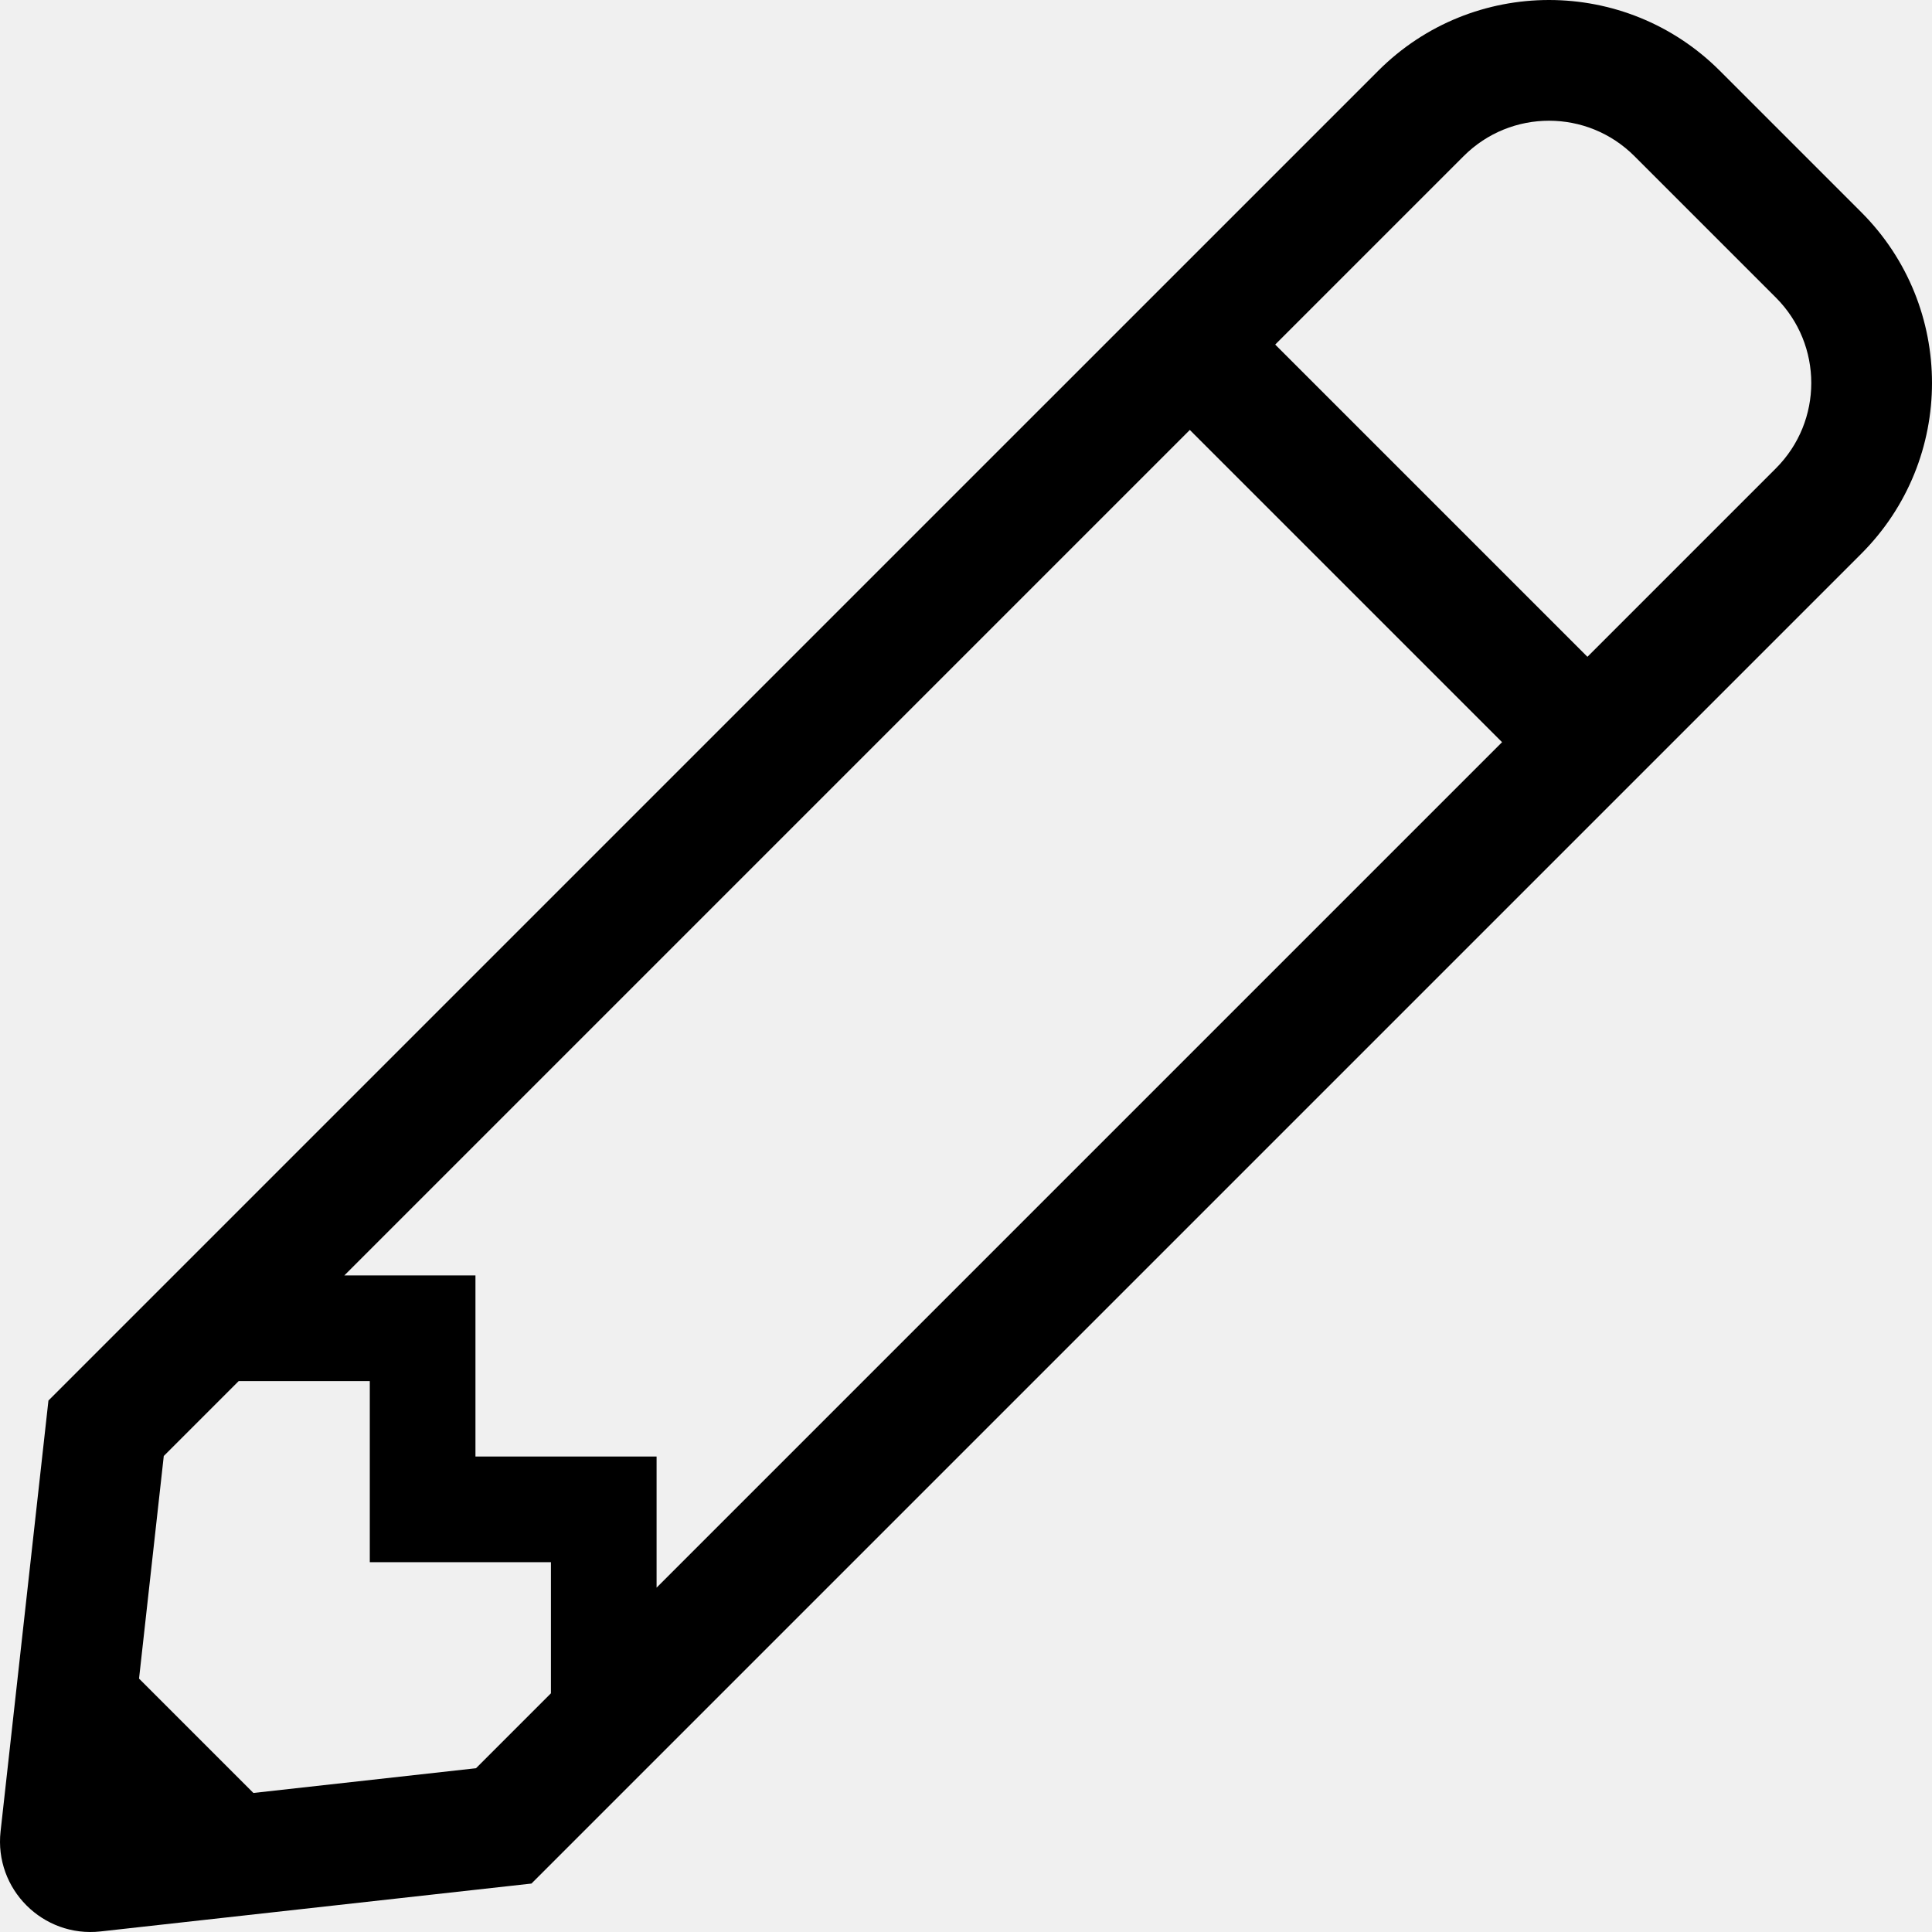
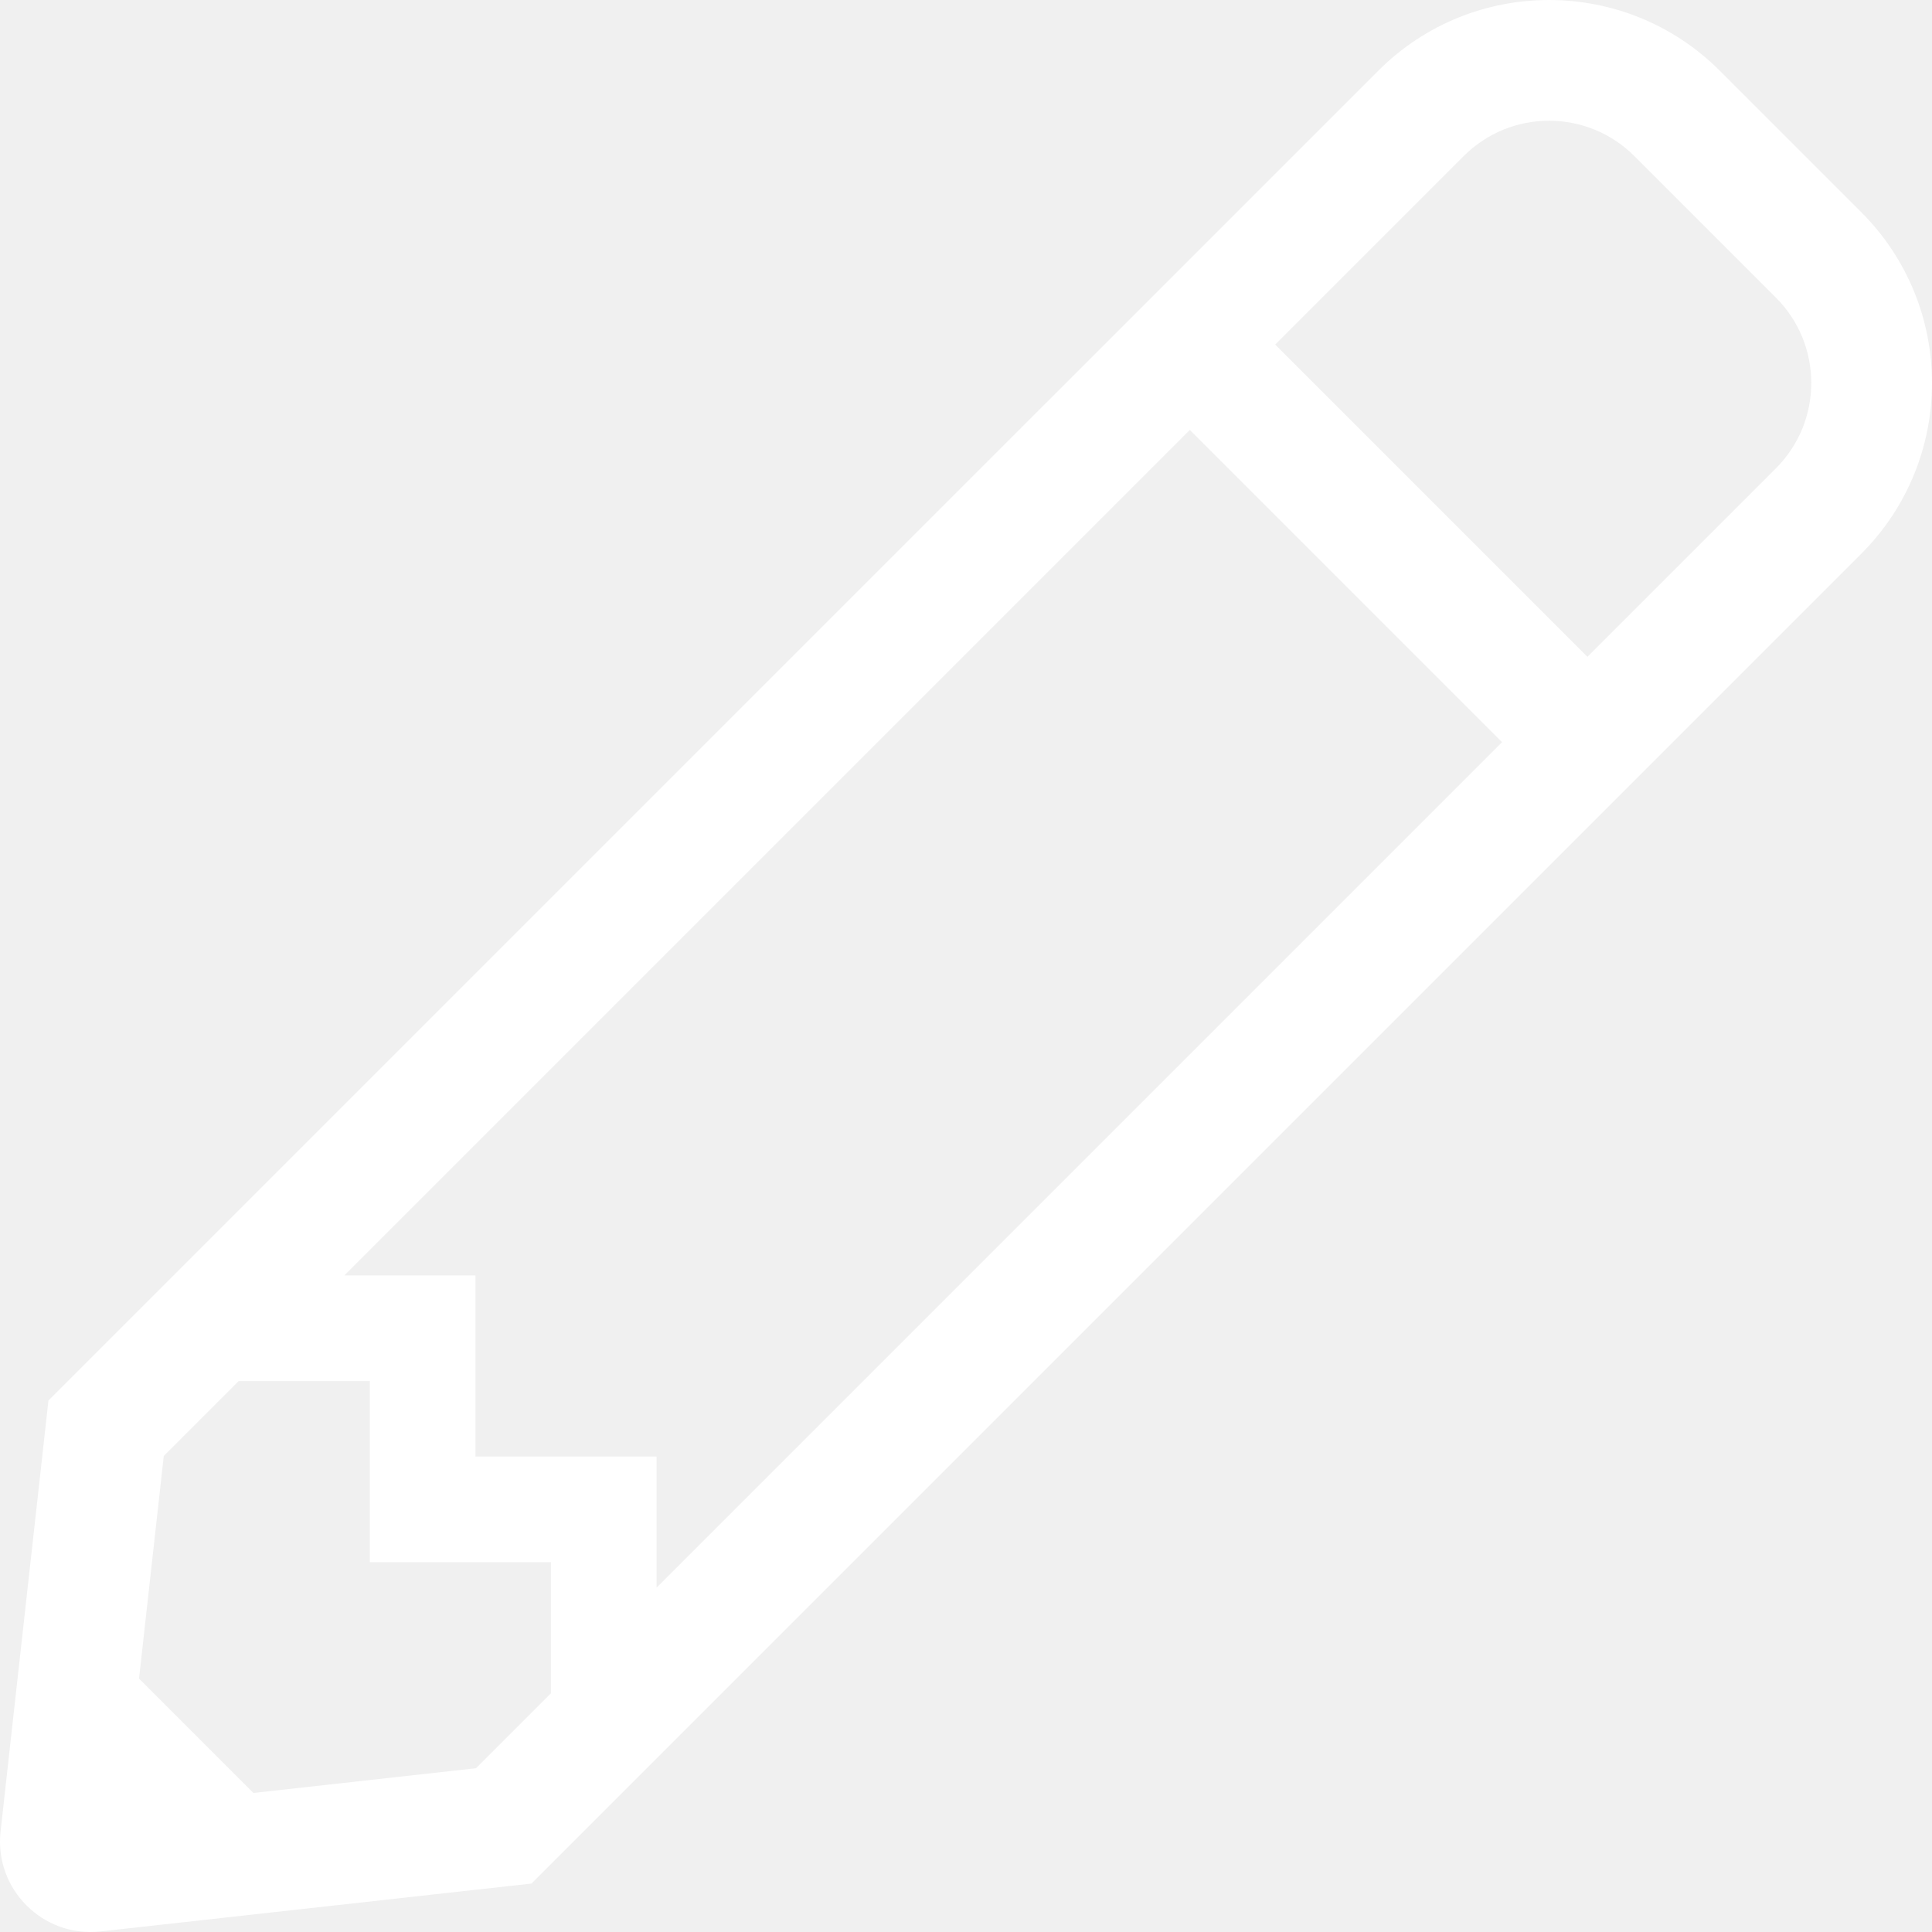
<svg xmlns="http://www.w3.org/2000/svg" viewBox="0 0 512 512">
-   <path d="M493.255 56.236l-37.49-37.49c-24.993-24.993-65.515-24.994-90.51 0L12.838 371.162.151 485.346c-1.698 15.286 11.22 28.203 26.504 26.504l114.184-12.687 352.417-352.417c24.992-24.994 24.992-65.517-.001-90.51zm-95.196 140.45L174 420.745V386h-48v-48H91.255l224.059-224.059 82.745 82.745zM126.147 468.598l-58.995 6.555-30.305-30.305 6.555-58.995L63.255 366H98v48h48v34.745l-19.853 19.853zm344.48-344.48l-49.941 49.941-82.745-82.745 49.941-49.941c12.505-12.505 32.748-12.507 45.255 0l37.49 37.49c12.506 12.506 12.507 32.747 0 45.255z" />
+   <path fill="#fff" d="M493.255 56.236l-37.49-37.49c-24.993-24.993-65.515-24.994-90.51 0L12.838 371.162.151 485.346c-1.698 15.286 11.22 28.203 26.504 26.504l114.184-12.687 352.417-352.417c24.992-24.994 24.992-65.517-.001-90.51zm-95.196 140.45L174 420.745V386h-48v-48H91.255l224.059-224.059 82.745 82.745zM126.147 468.598l-58.995 6.555-30.305-30.305 6.555-58.995L63.255 366H98v48h48v34.745l-19.853 19.853zm344.48-344.48l-49.941 49.941-82.745-82.745 49.941-49.941c12.505-12.505 32.748-12.507 45.255 0l37.49 37.49c12.506 12.506 12.507 32.747 0 45.255z" />
</svg>
